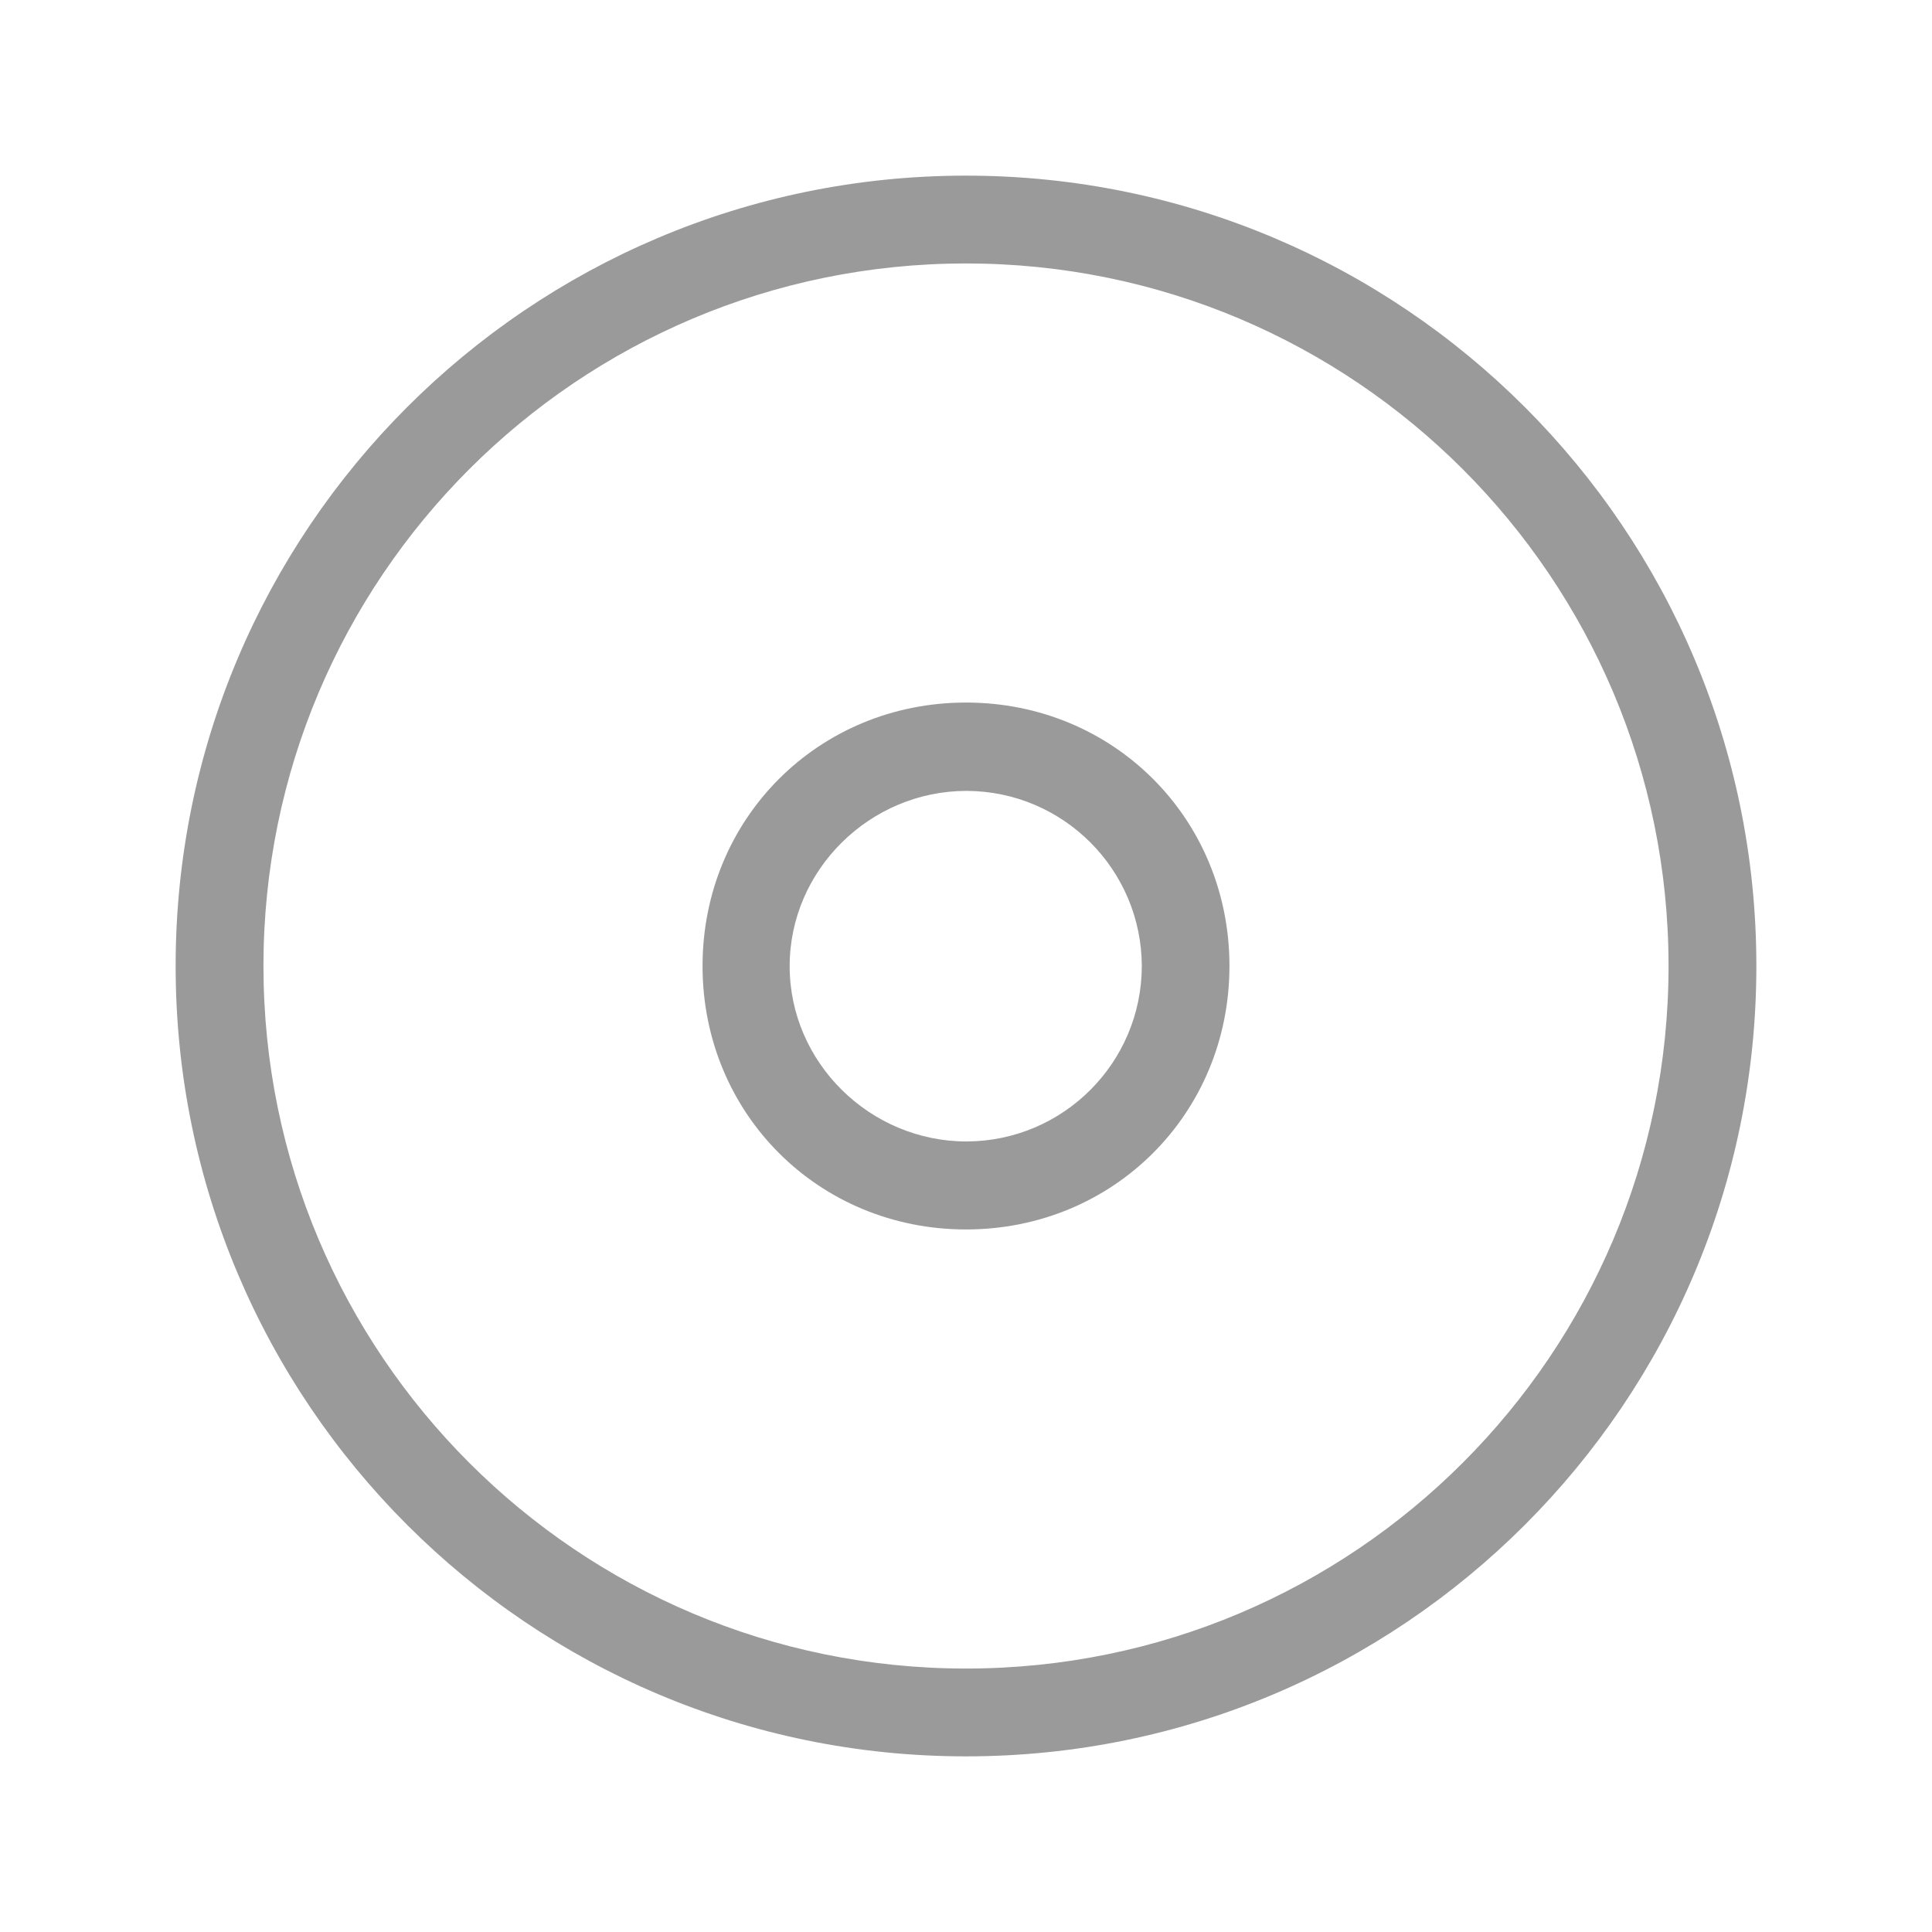
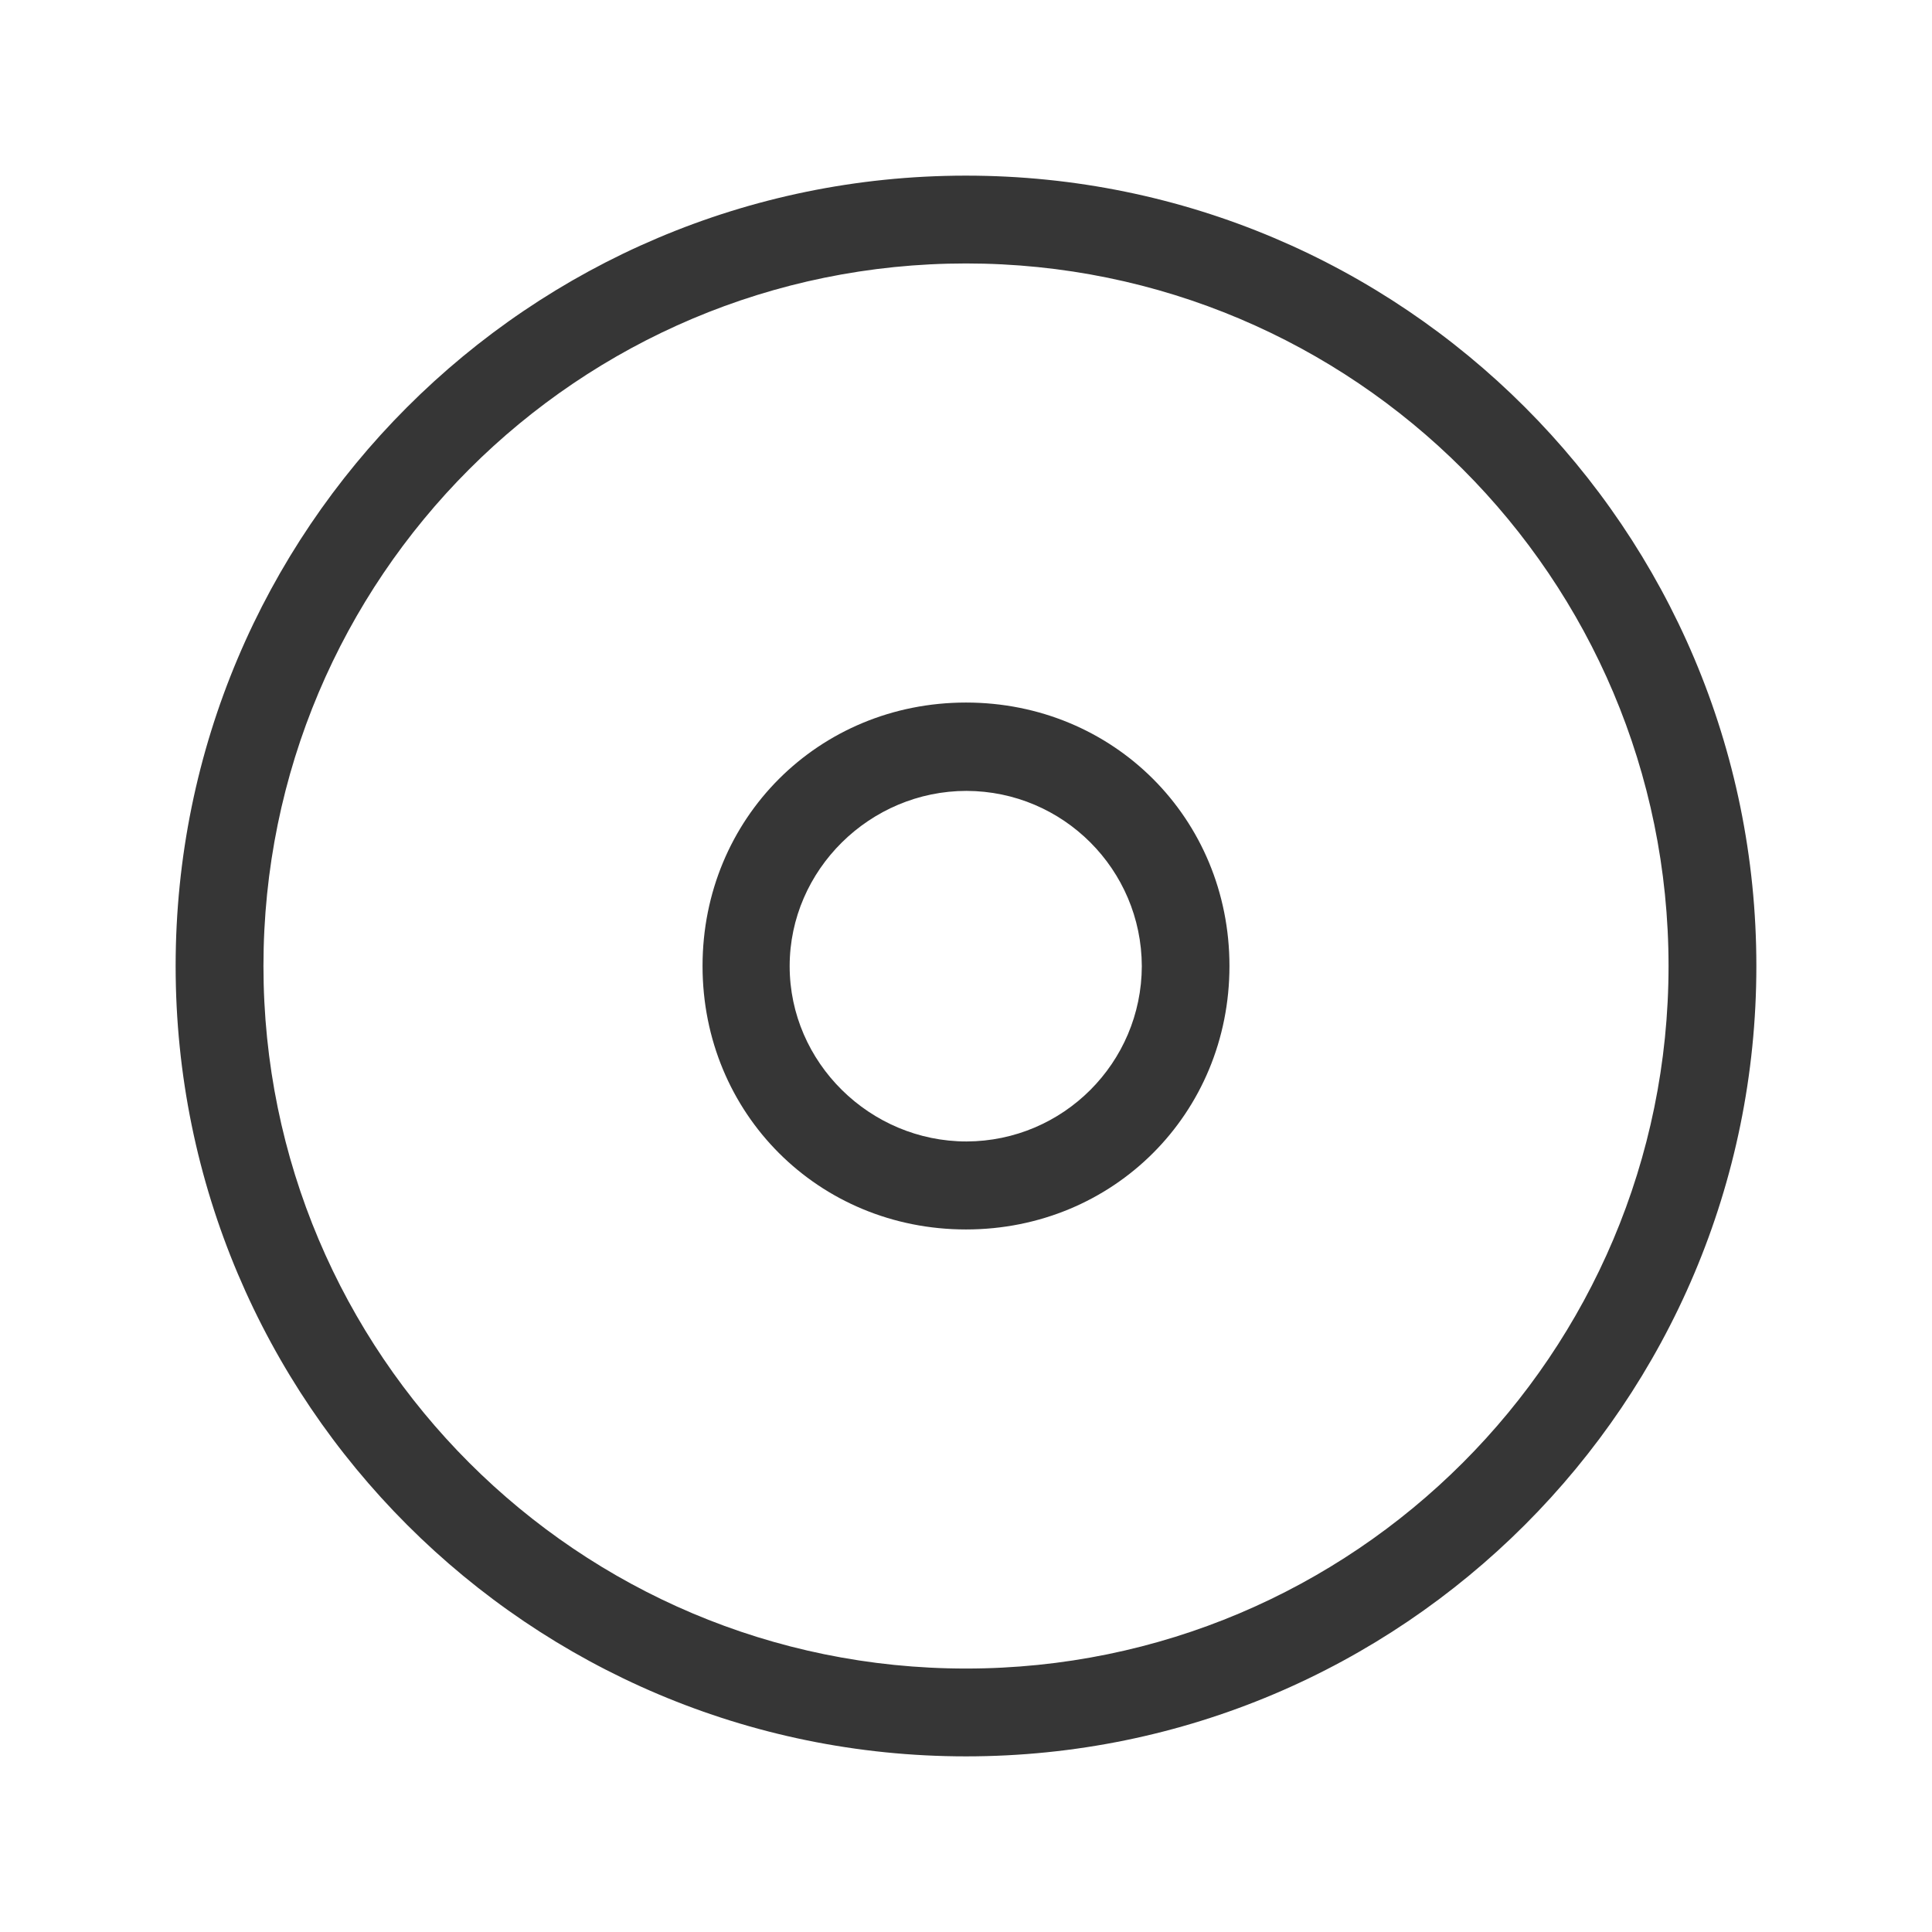
<svg xmlns="http://www.w3.org/2000/svg" width="22" height="22" version="1.1">
  <defs>
    <style id="current-color-scheme" type="text/css">.ColorScheme-Text { color:#363636; } .ColorScheme-Highlight { color:#5294e2; }</style>
  </defs>
-   <path class="ColorScheme-Text" d="m11 8c-1.68 0-3 1.32-3 3s1.32 3 3 3 3-1.32 3-3-1.32-3-3-3zm0.006 1.006a2.002 2.002 0 0 1 1.996 1.996 2.002 2.002 0 0 1-1.996 1.996c-1.098 0-2.014-0.897-2.014-1.996 0-1.098 0.916-1.996 2.014-1.996z" fill="currentColor" opacity=".5" />
-   <path class="ColorScheme-Text" d="m10.99 2a9 9 0 0 0-8.99 9 9 9 0 0 0 9 9 9 9 0 0 0 9-9 9 9 0 0 0-9-9 9 9 0 0 0-0.01 0zm0.01 1a8 8 0 0 1 8 8 8 8 0 0 1-8 8 8 8 0 0 1-8-8 8 8 0 0 1 8-8z" fill="currentColor" opacity=".5" />
+   <path class="ColorScheme-Text" d="m11 8c-1.68 0-3 1.32-3 3s1.32 3 3 3 3-1.32 3-3-1.32-3-3-3zm0.006 1.006a2.002 2.002 0 0 1 1.996 1.996 2.002 2.002 0 0 1-1.996 1.996c-1.098 0-2.014-0.897-2.014-1.996 0-1.098 0.916-1.996 2.014-1.996z" fill="currentColor" />
+   <path class="ColorScheme-Text" d="m10.99 2a9 9 0 0 0-8.99 9 9 9 0 0 0 9 9 9 9 0 0 0 9-9 9 9 0 0 0-9-9 9 9 0 0 0-0.01 0zm0.01 1a8 8 0 0 1 8 8 8 8 0 0 1-8 8 8 8 0 0 1-8-8 8 8 0 0 1 8-8z" fill="currentColor" />
</svg>
